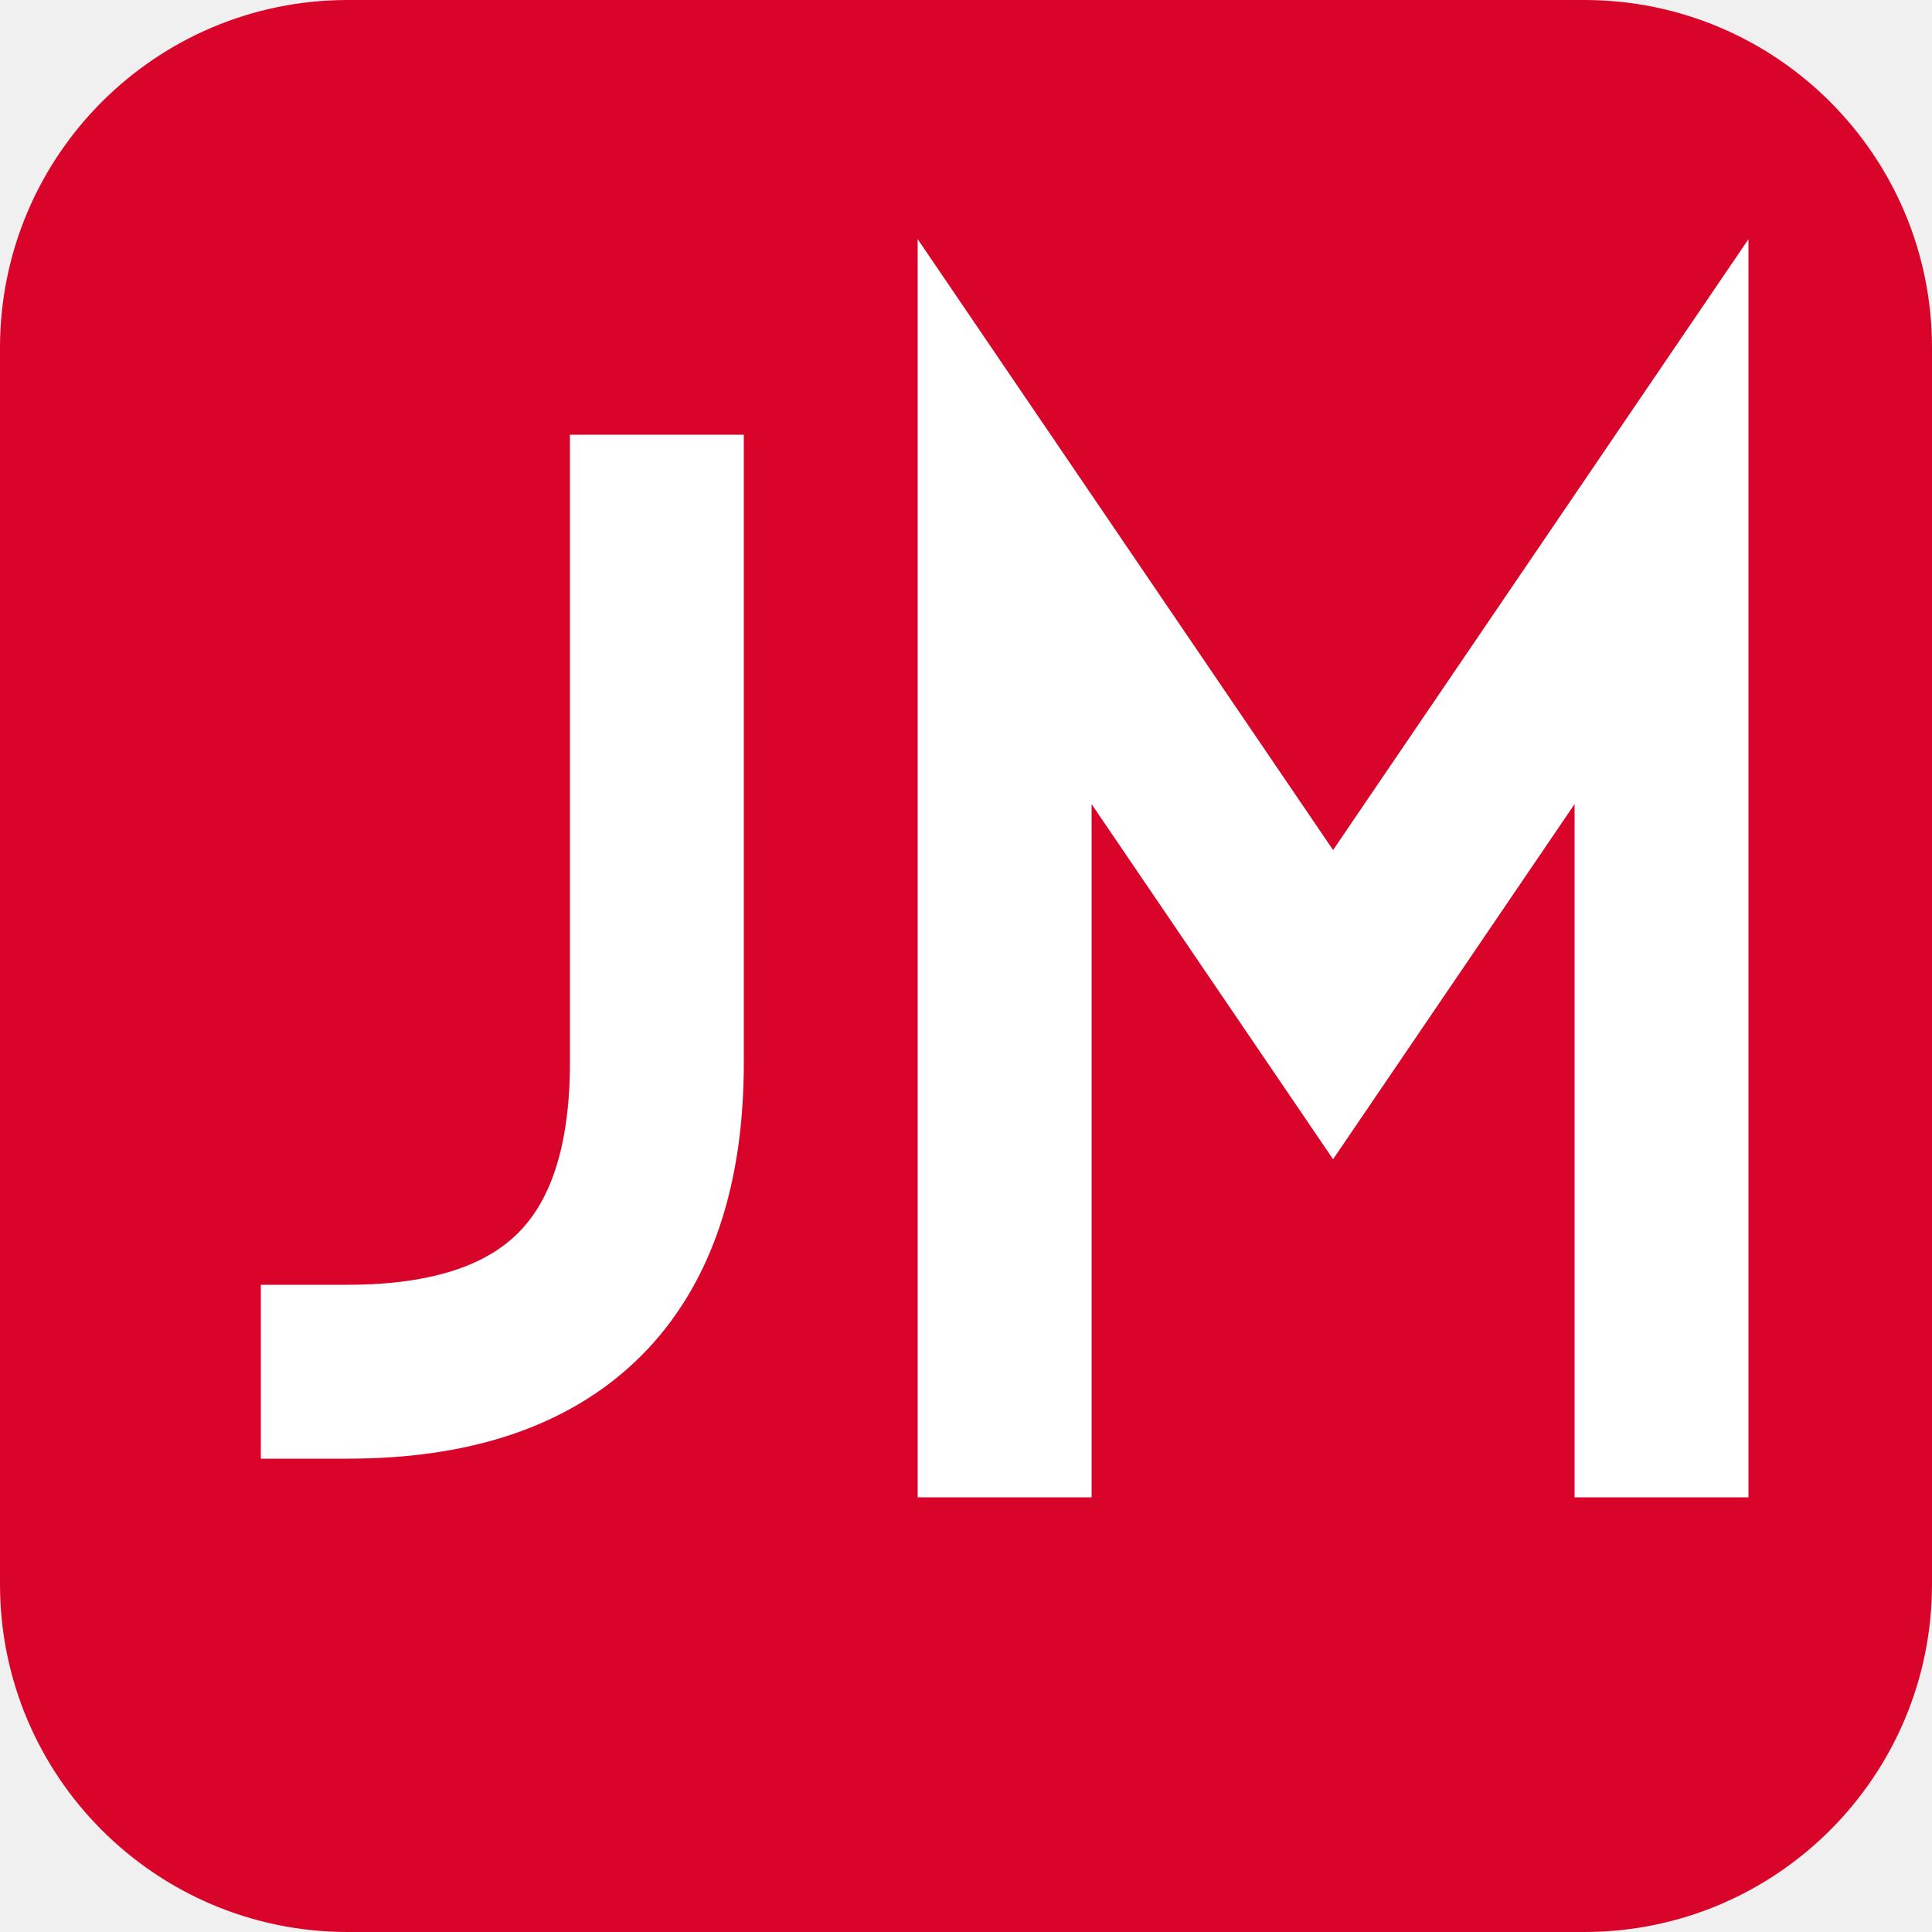
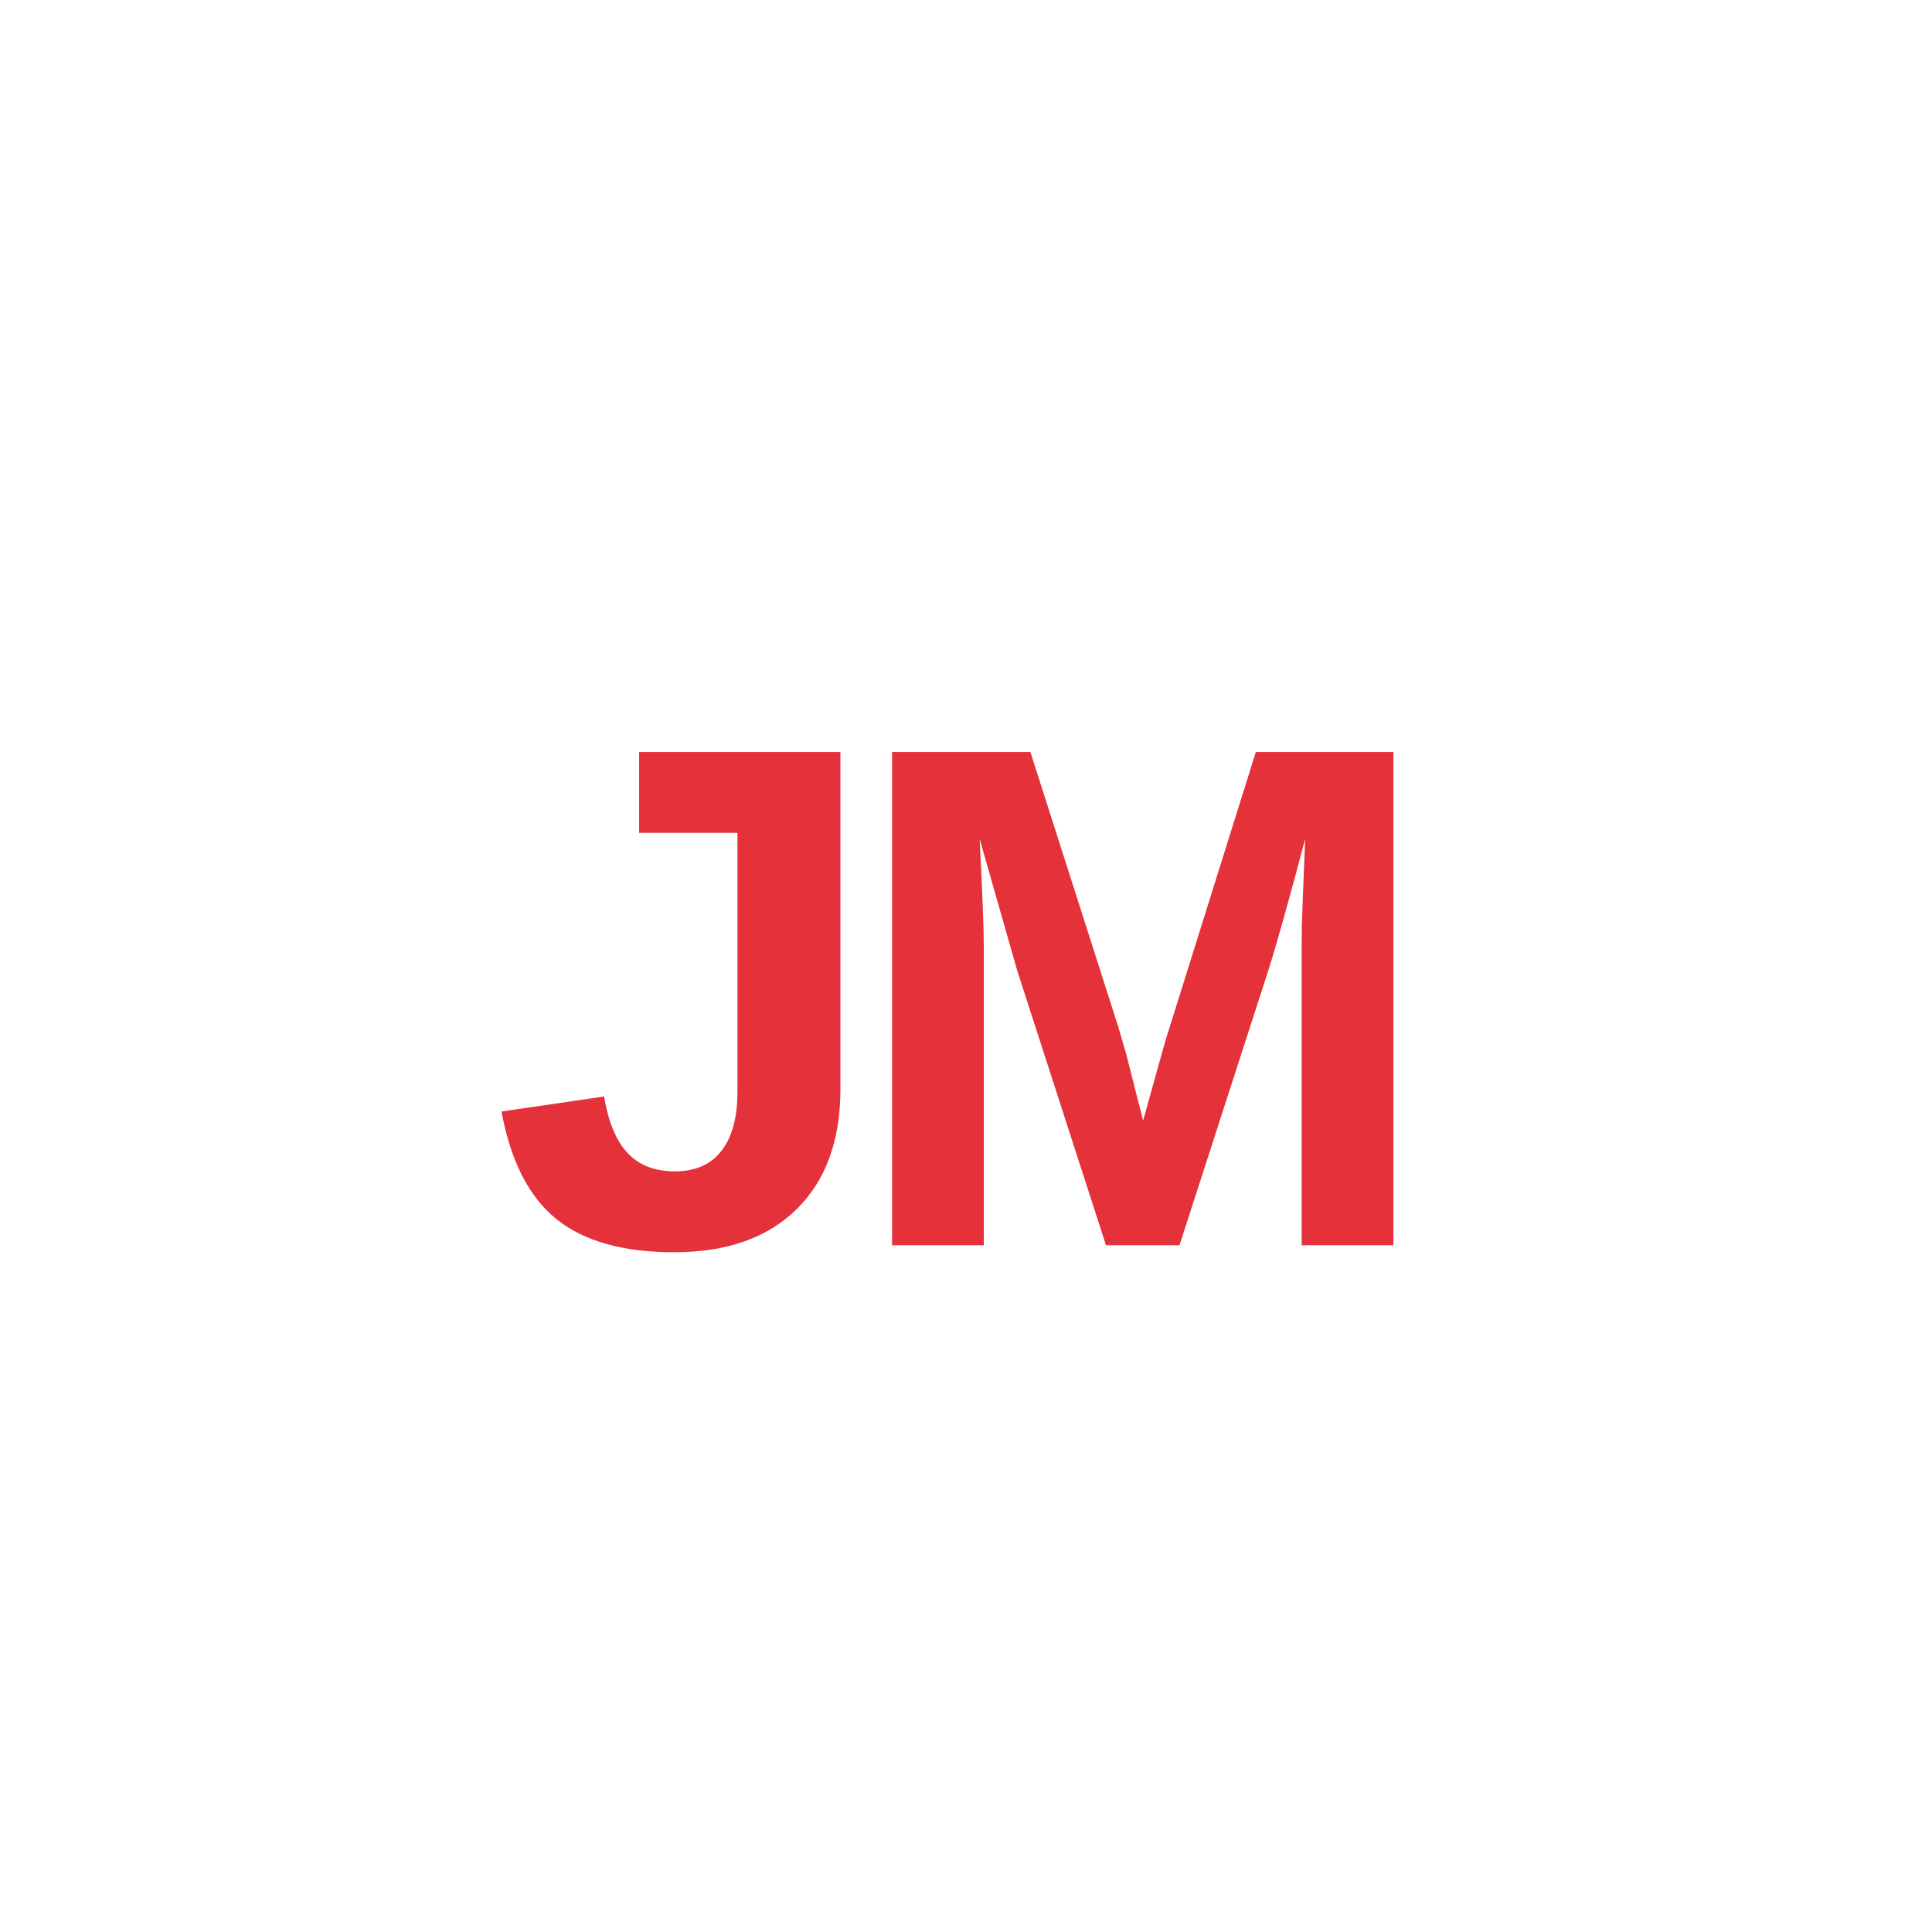
- <svg xmlns="http://www.w3.org/2000/svg" viewBox="0 0 100 100" role="img" aria-label="JM">
-   <rect width="100" height="100" rx="18" fill="#D90429" />
-   <g fill="none" stroke="#fff" stroke-width="9" stroke-linecap="square" stroke-linejoin="miter">
-     <path d="M34 27V55Q34 71 18 71" />
-     <path d="M52 73V27L69 52L86 27V73" />
-   </g>
+ <svg xmlns="http://www.w3.org/2000/svg" viewBox="0 0 512 512">
+   <rect width="512" height="512" fill="#fff" />
+   <text x="256" y="330" fill="#e4313a" font-family="Arial, Helvetica, sans-serif" font-size="190" font-weight="800" letter-spacing="-12" text-anchor="middle">JM</text>
</svg>
